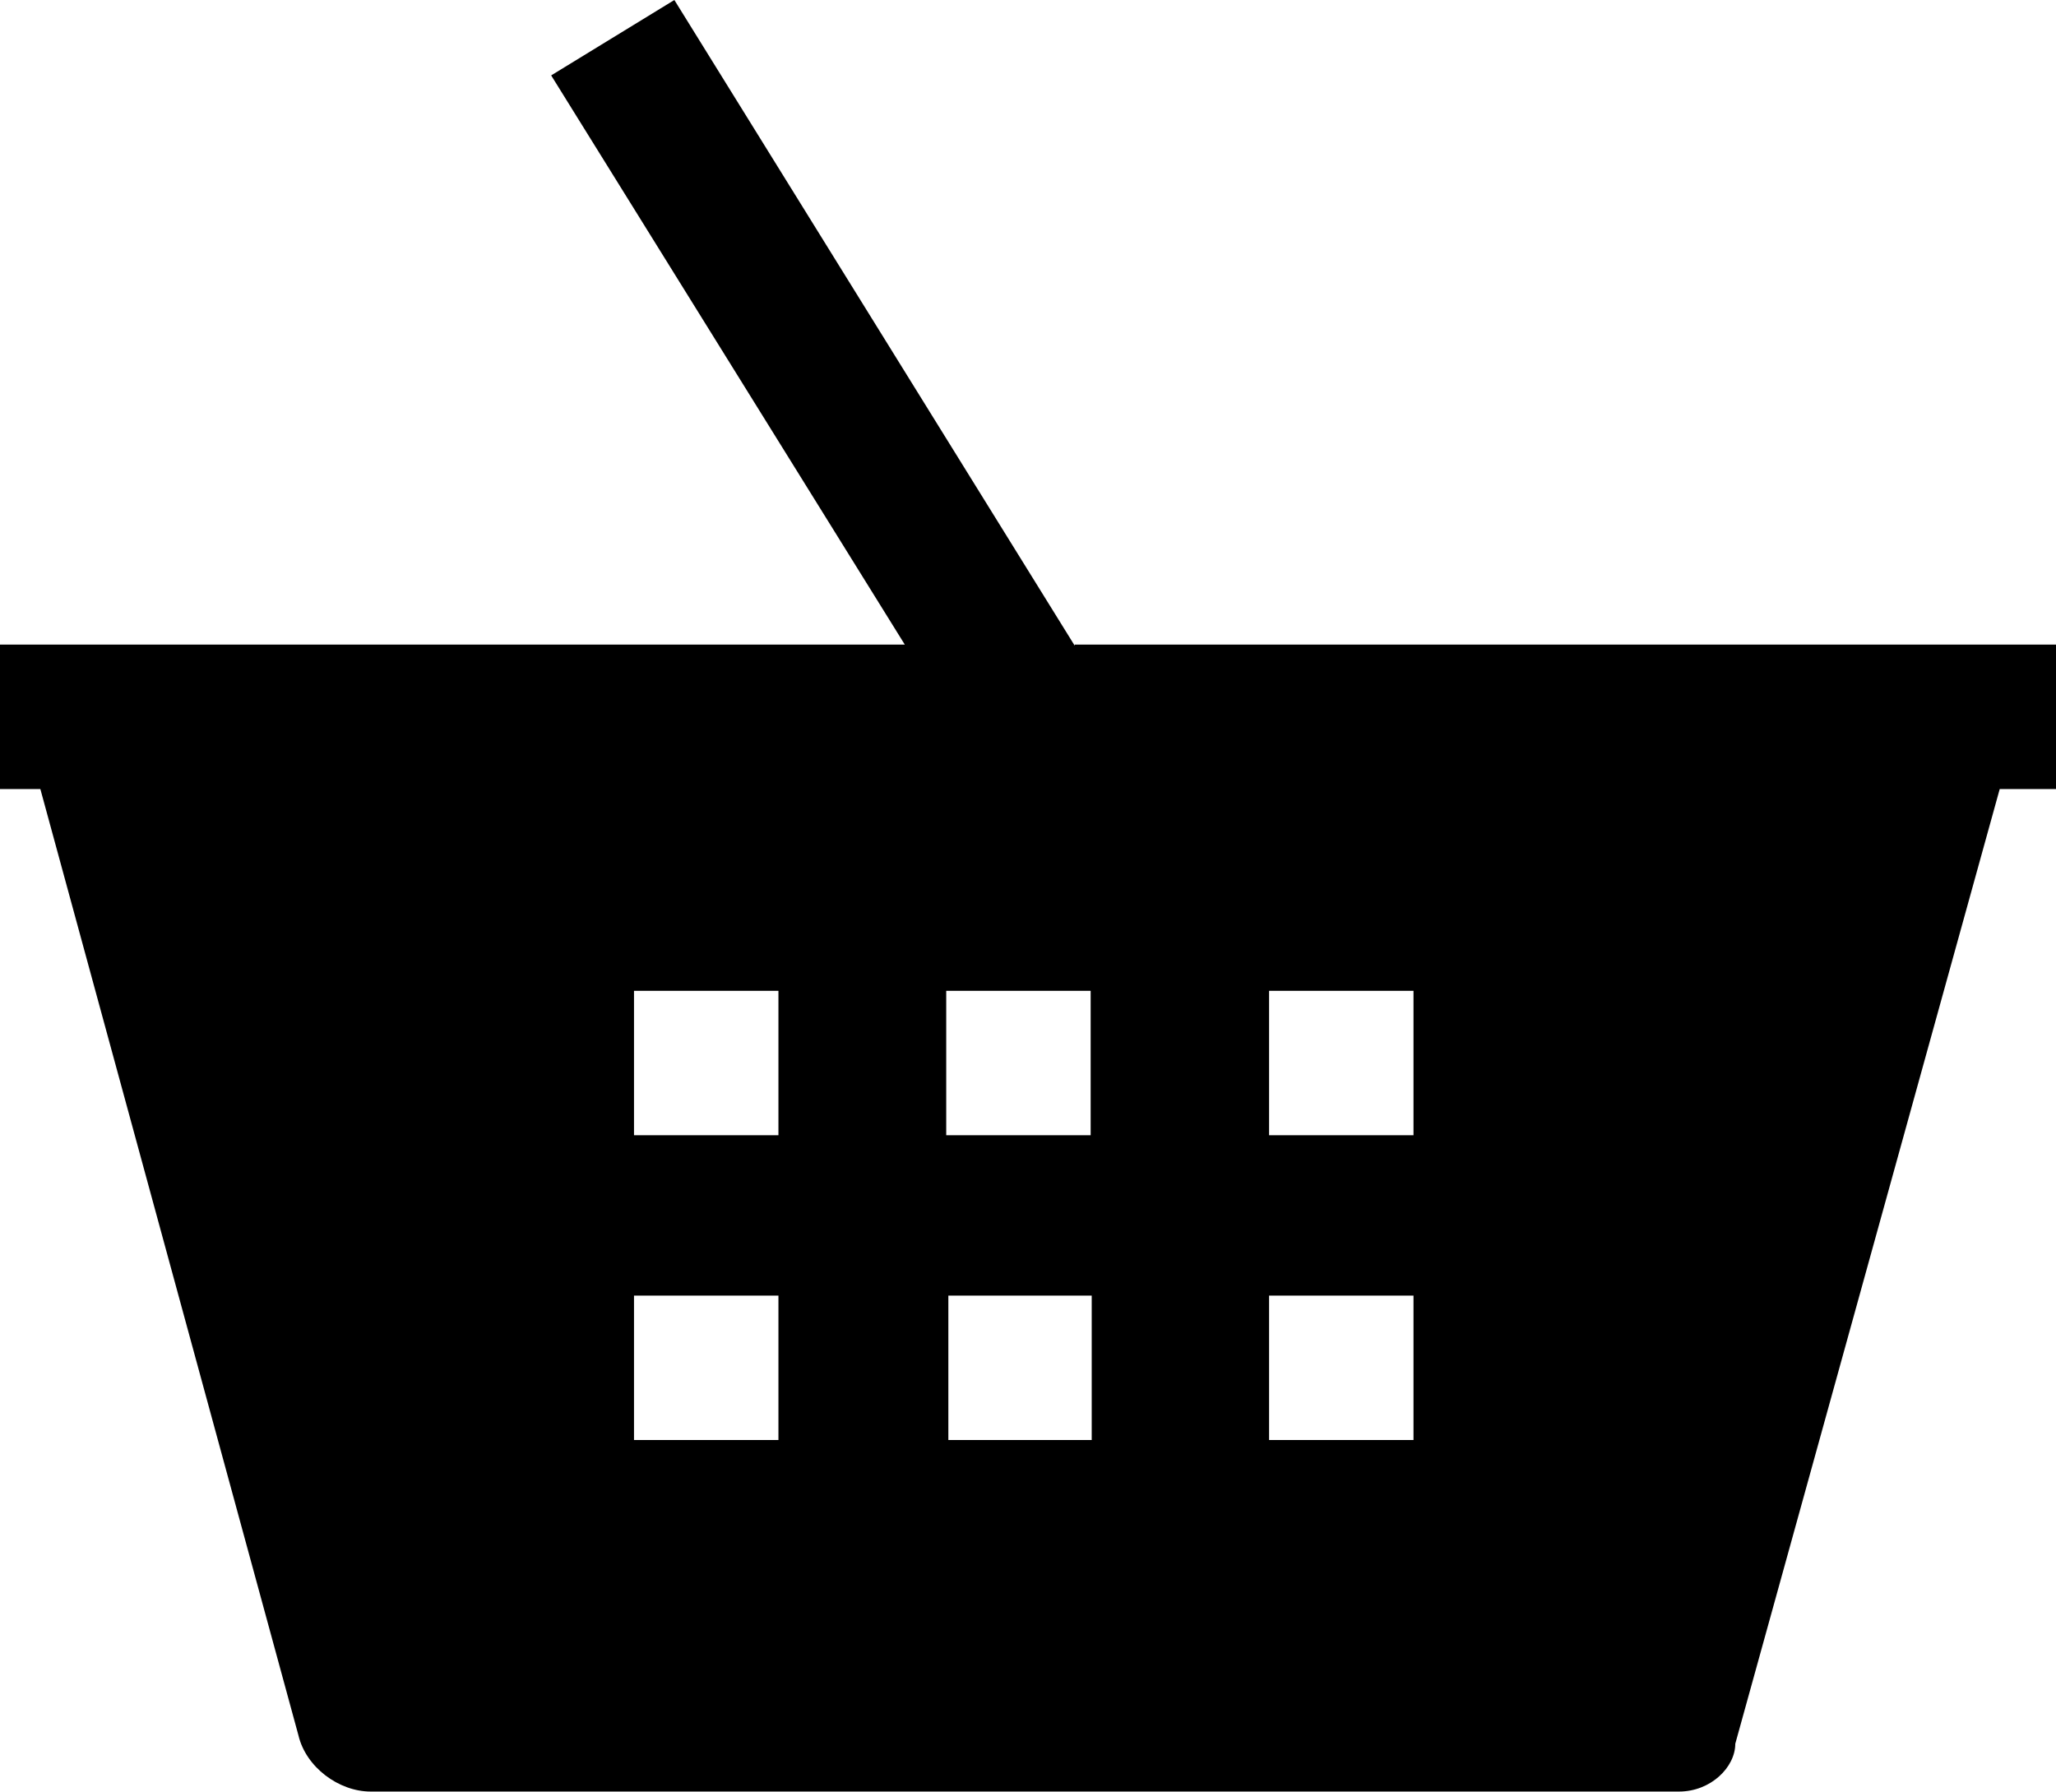
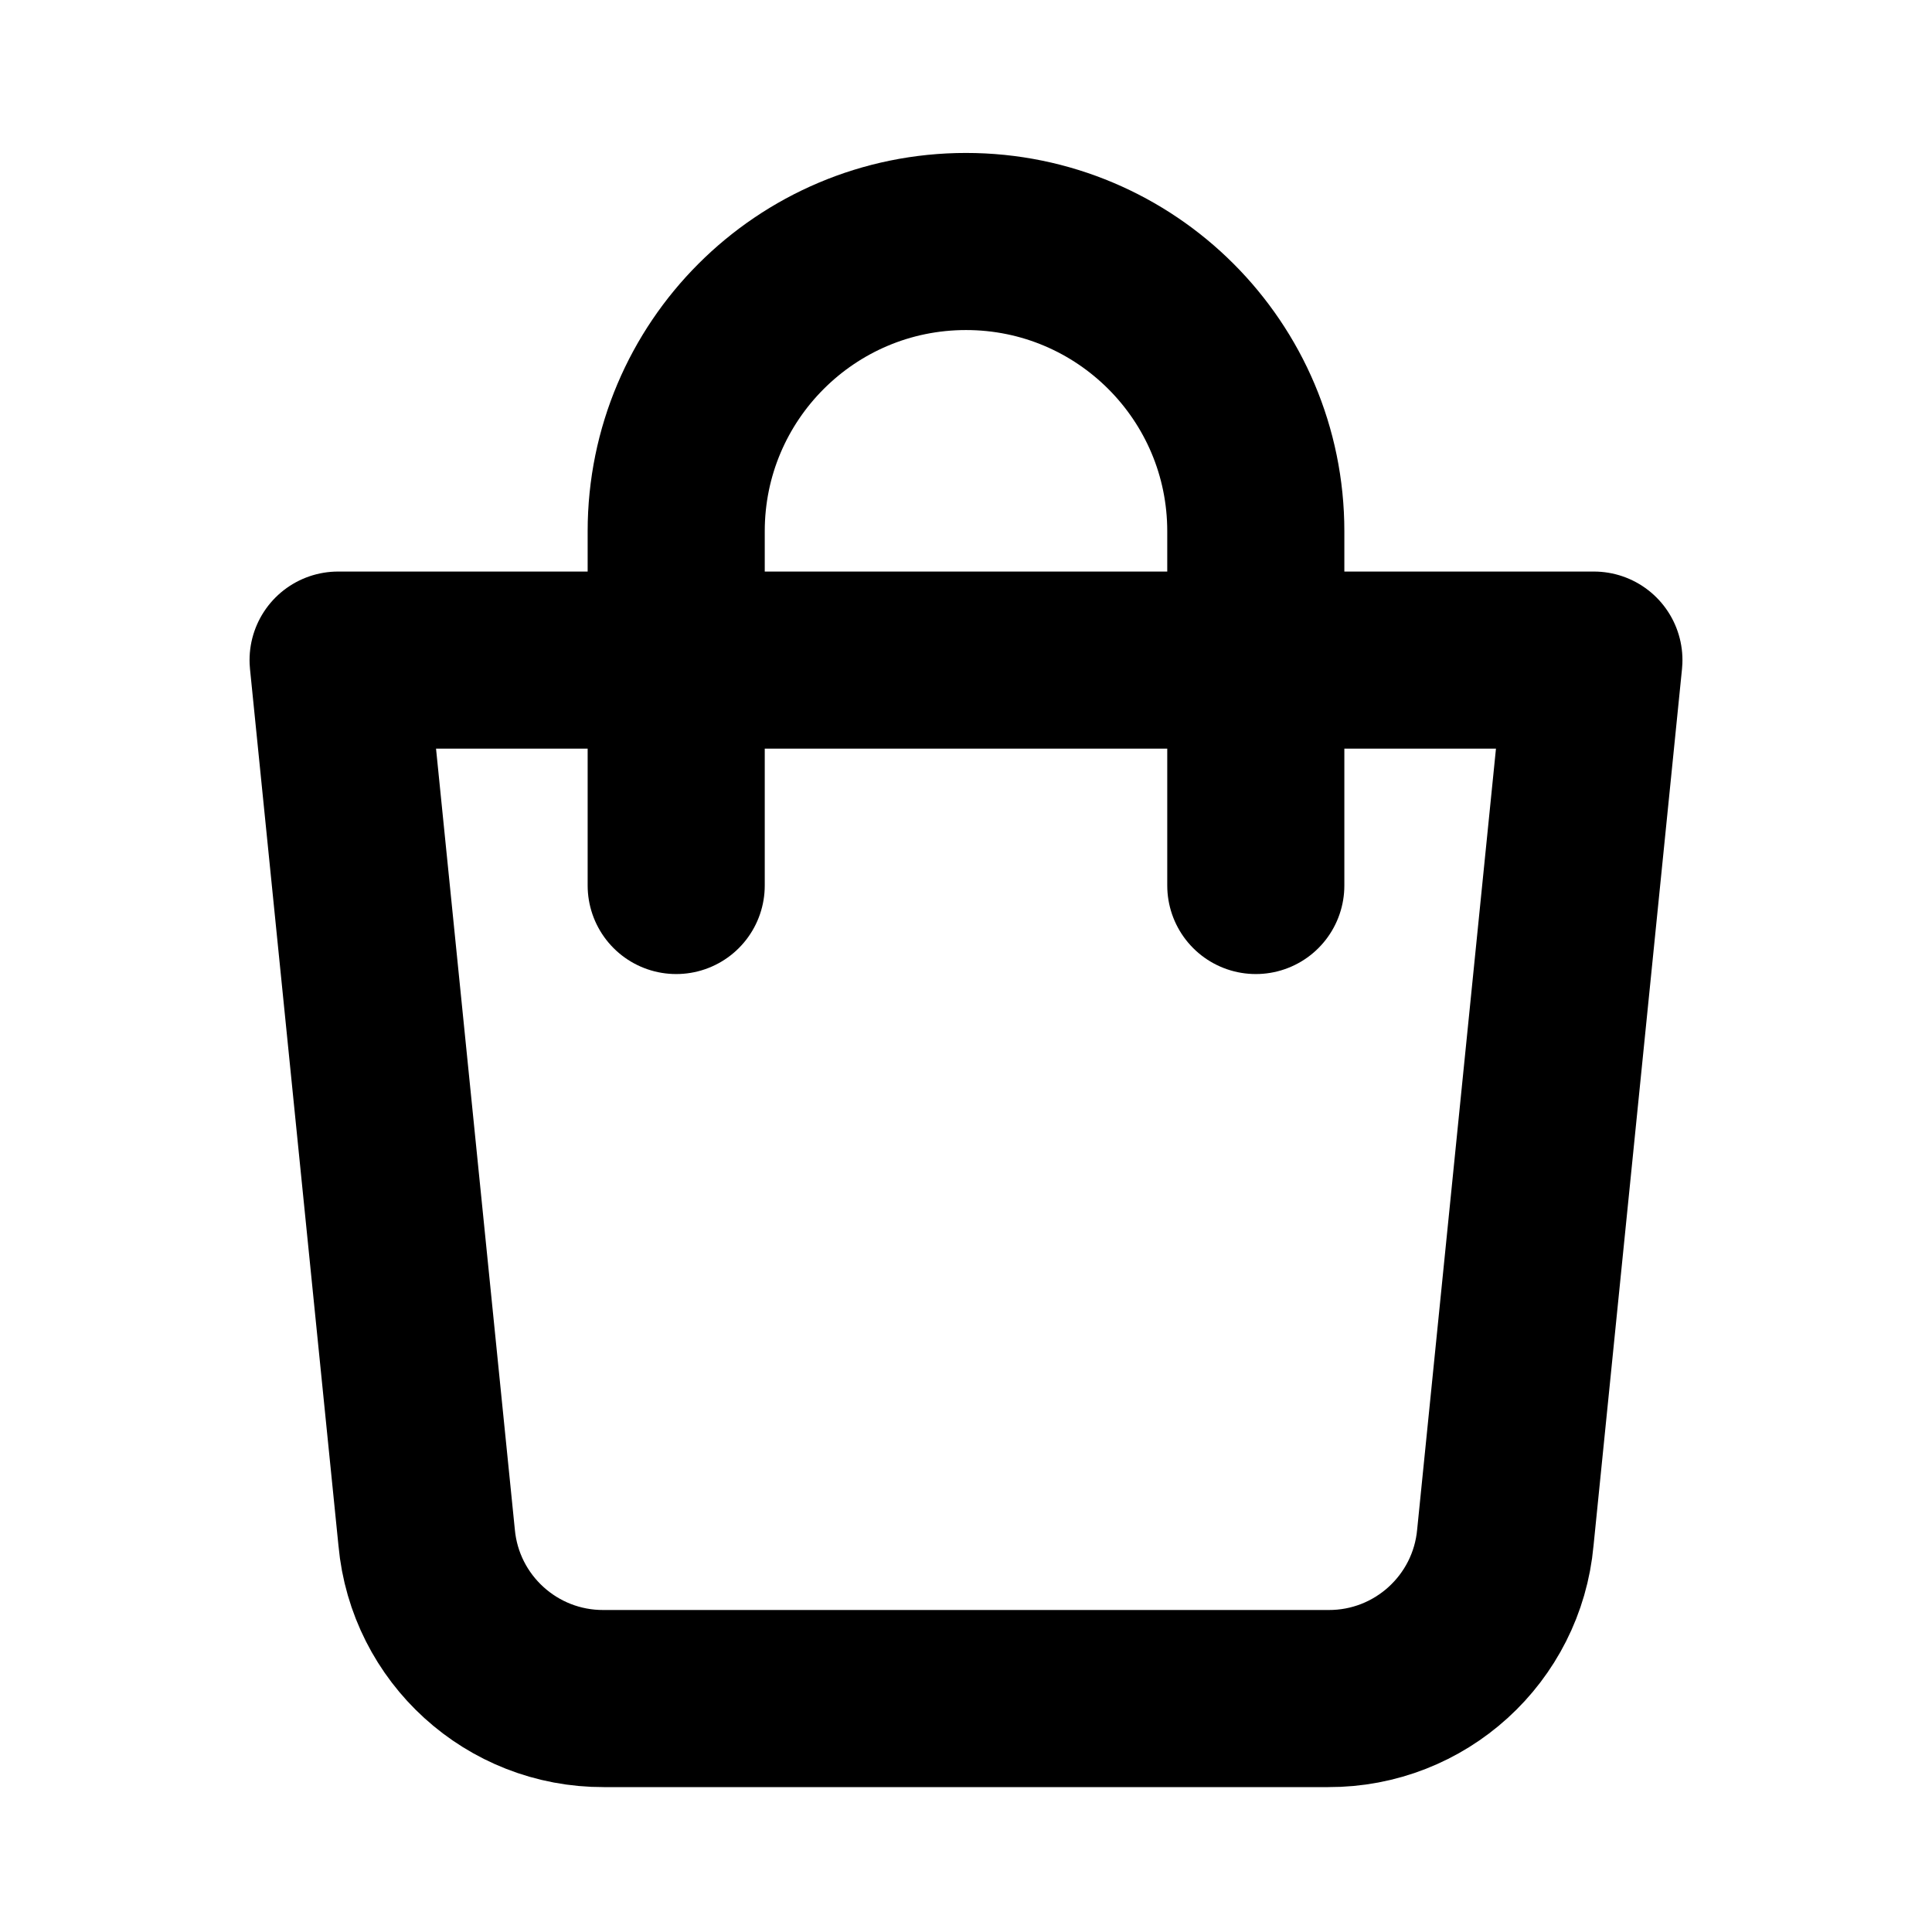
- <svg xmlns="http://www.w3.org/2000/svg" viewBox="0 0 19.36 16.87" aria-hidden="true">
-   <path fill="currentColor" fill-rule="evenodd" d="M10.12 6.08L6.35 0L5.19 0.71L8.52 6.07L0 6.07L0 7.43L0.38 7.43L2.81 16.34C2.88 16.64 3.19 16.87 3.49 16.87L15.81 16.87C16.11 16.87 16.34 16.64 16.34 16.42L18.83 7.43L19.36 7.43L19.36 6.07L10.12 6.07L10.12 6.08ZM7.33 12.2L7.33 13.56L5.97 13.56L5.97 12.2L7.33 12.2ZM5.97 10.69L5.97 9.33L7.33 9.33L7.33 10.69L5.97 10.69ZM10.28 12.2L10.28 13.56L8.93 13.56L8.93 12.2L10.28 12.2ZM8.91 10.69L8.91 9.33L10.27 9.33L10.27 10.69L8.91 10.69ZM11.95 13.56L11.95 12.2L13.31 12.2L13.31 13.56L11.95 13.56ZM13.31 10.69L11.95 10.69L11.95 9.33L13.31 9.33L13.31 10.69Z" />
+ <svg xmlns="http://www.w3.org/2000/svg" viewBox="0 0 24 24" fill="none" stroke="currentColor" stroke-width="2.2" stroke-linecap="round" stroke-linejoin="round" aria-hidden="true">
+   <path d="M4.2 8.2h15.6l-1.1 10.9a2.2 2.2 0 0 1-2.2 2h-9a2.2 2.2 0 0 1-2.2-2L4.2 8.2Z" />
+   <path d="M8.4 11V6.6a3.6 3.6 0 0 1 7.2 0V11" />
</svg>
